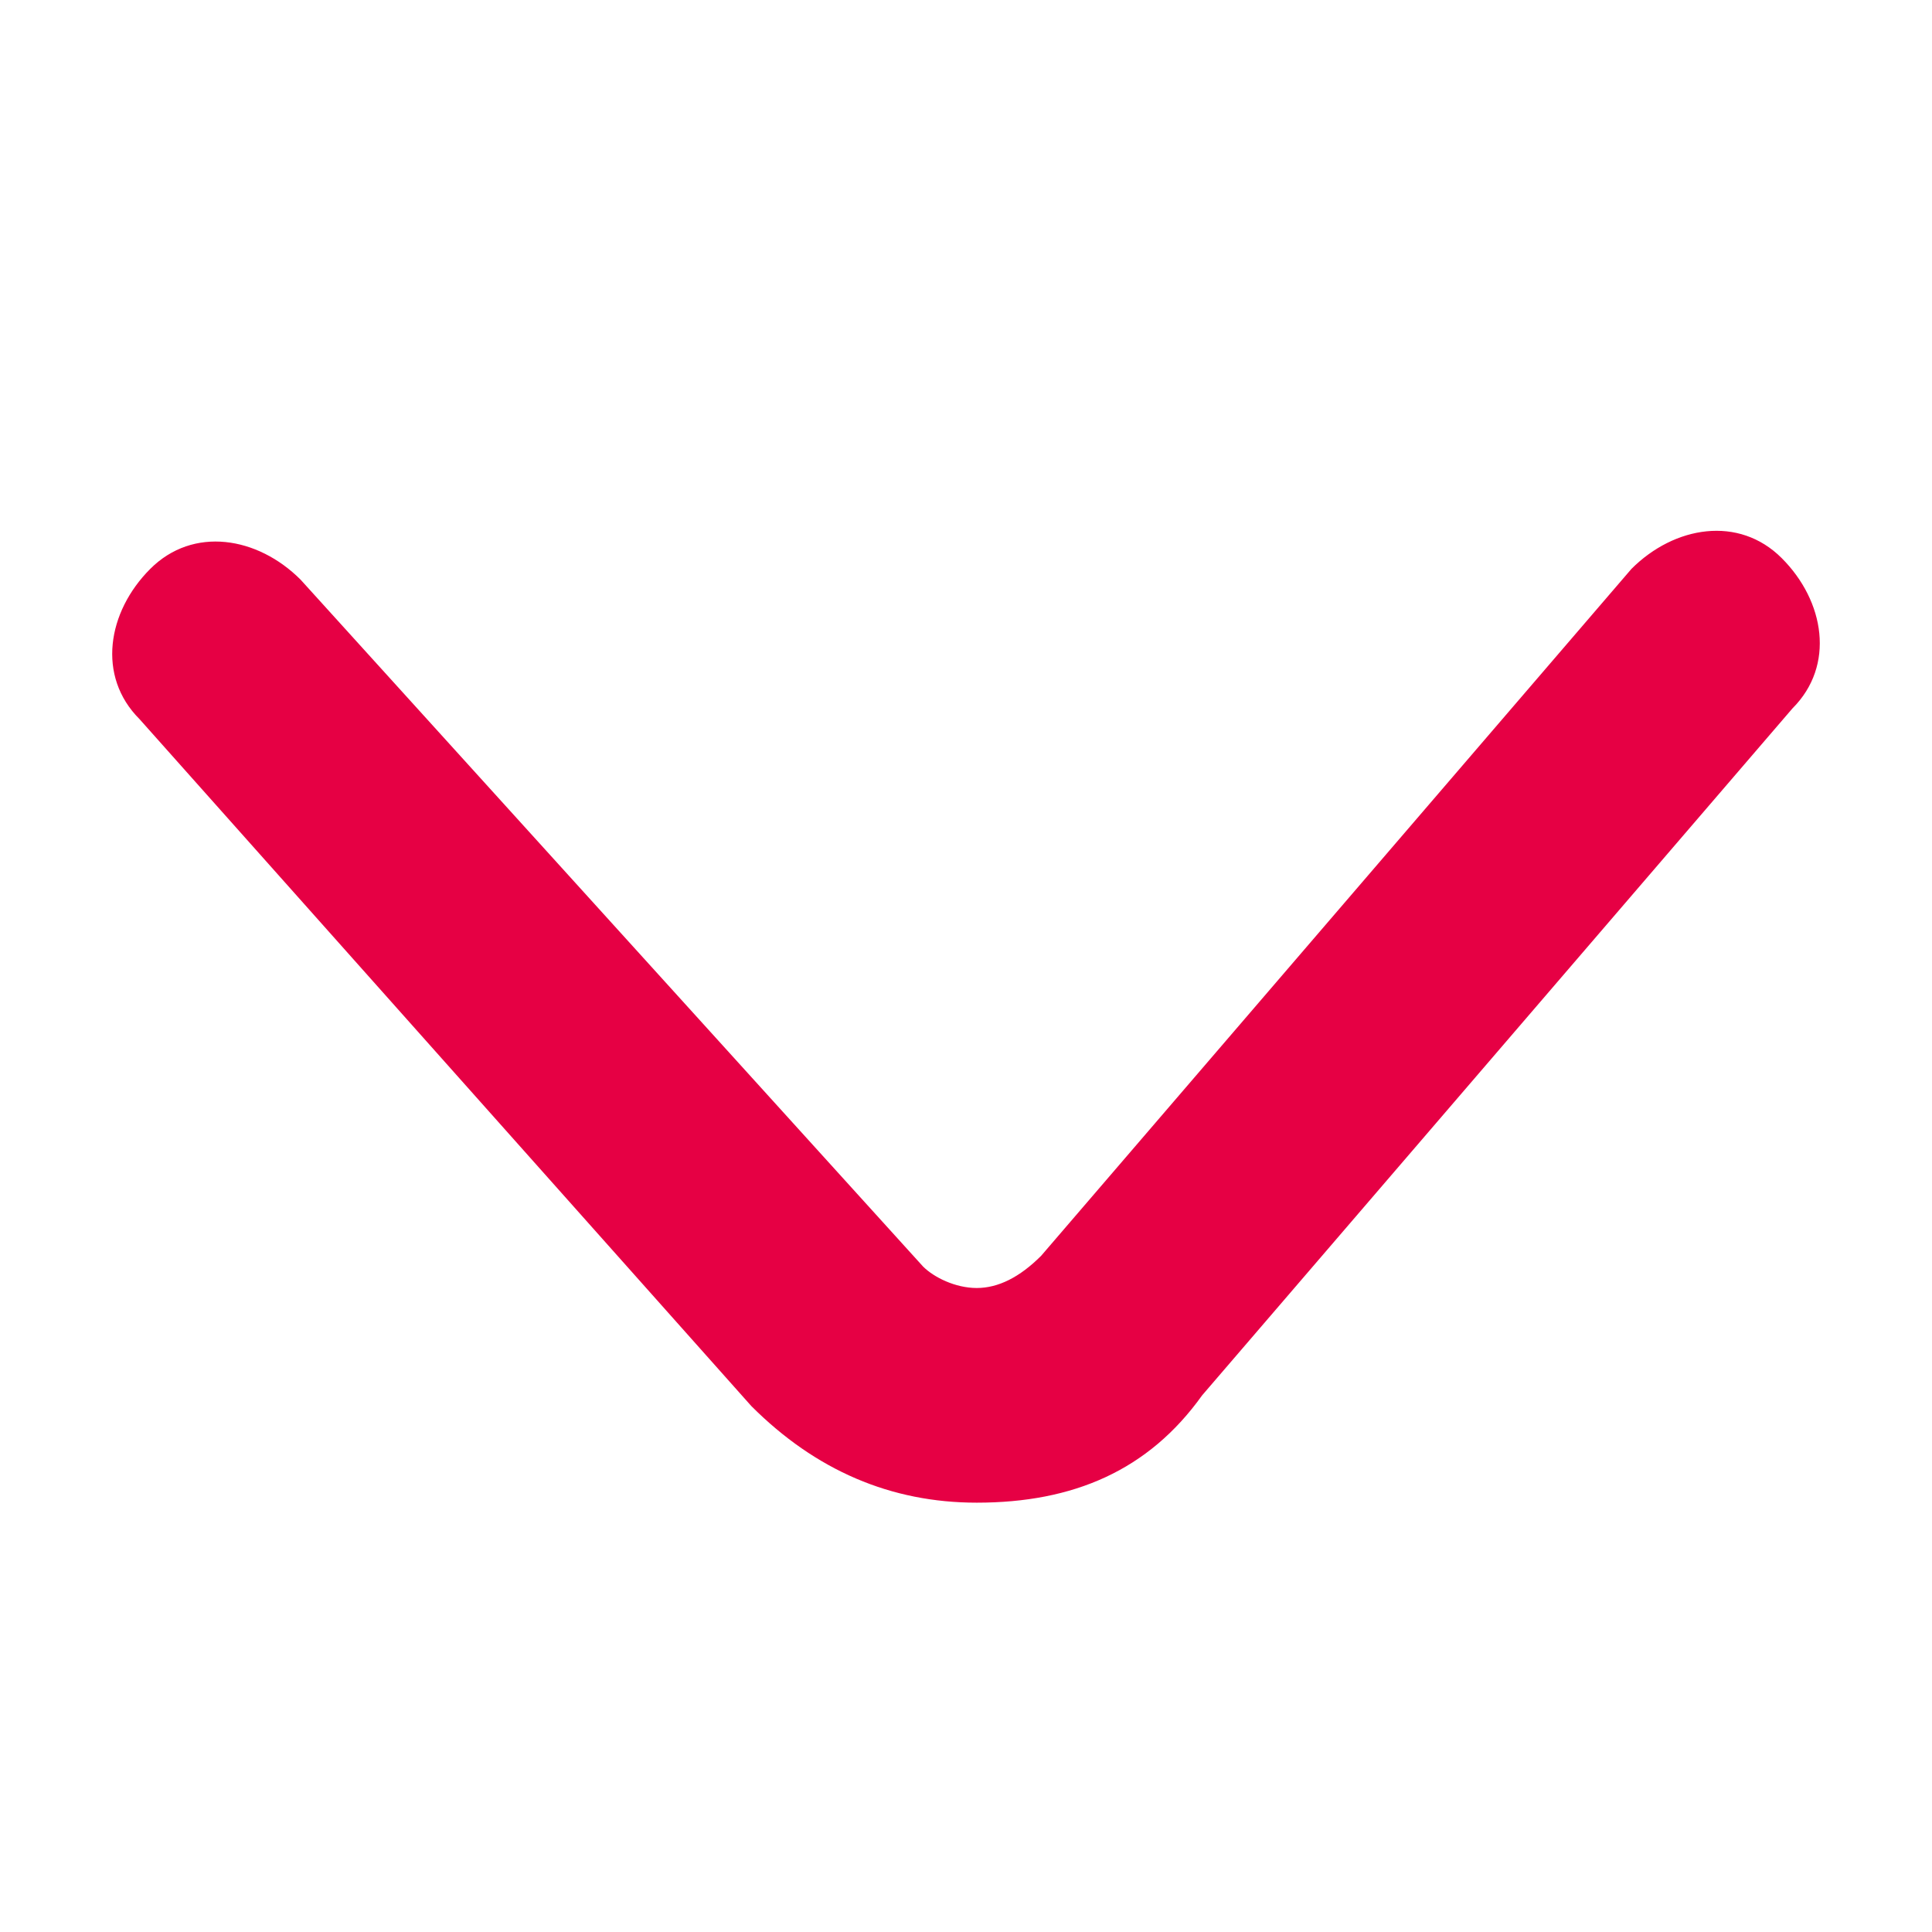
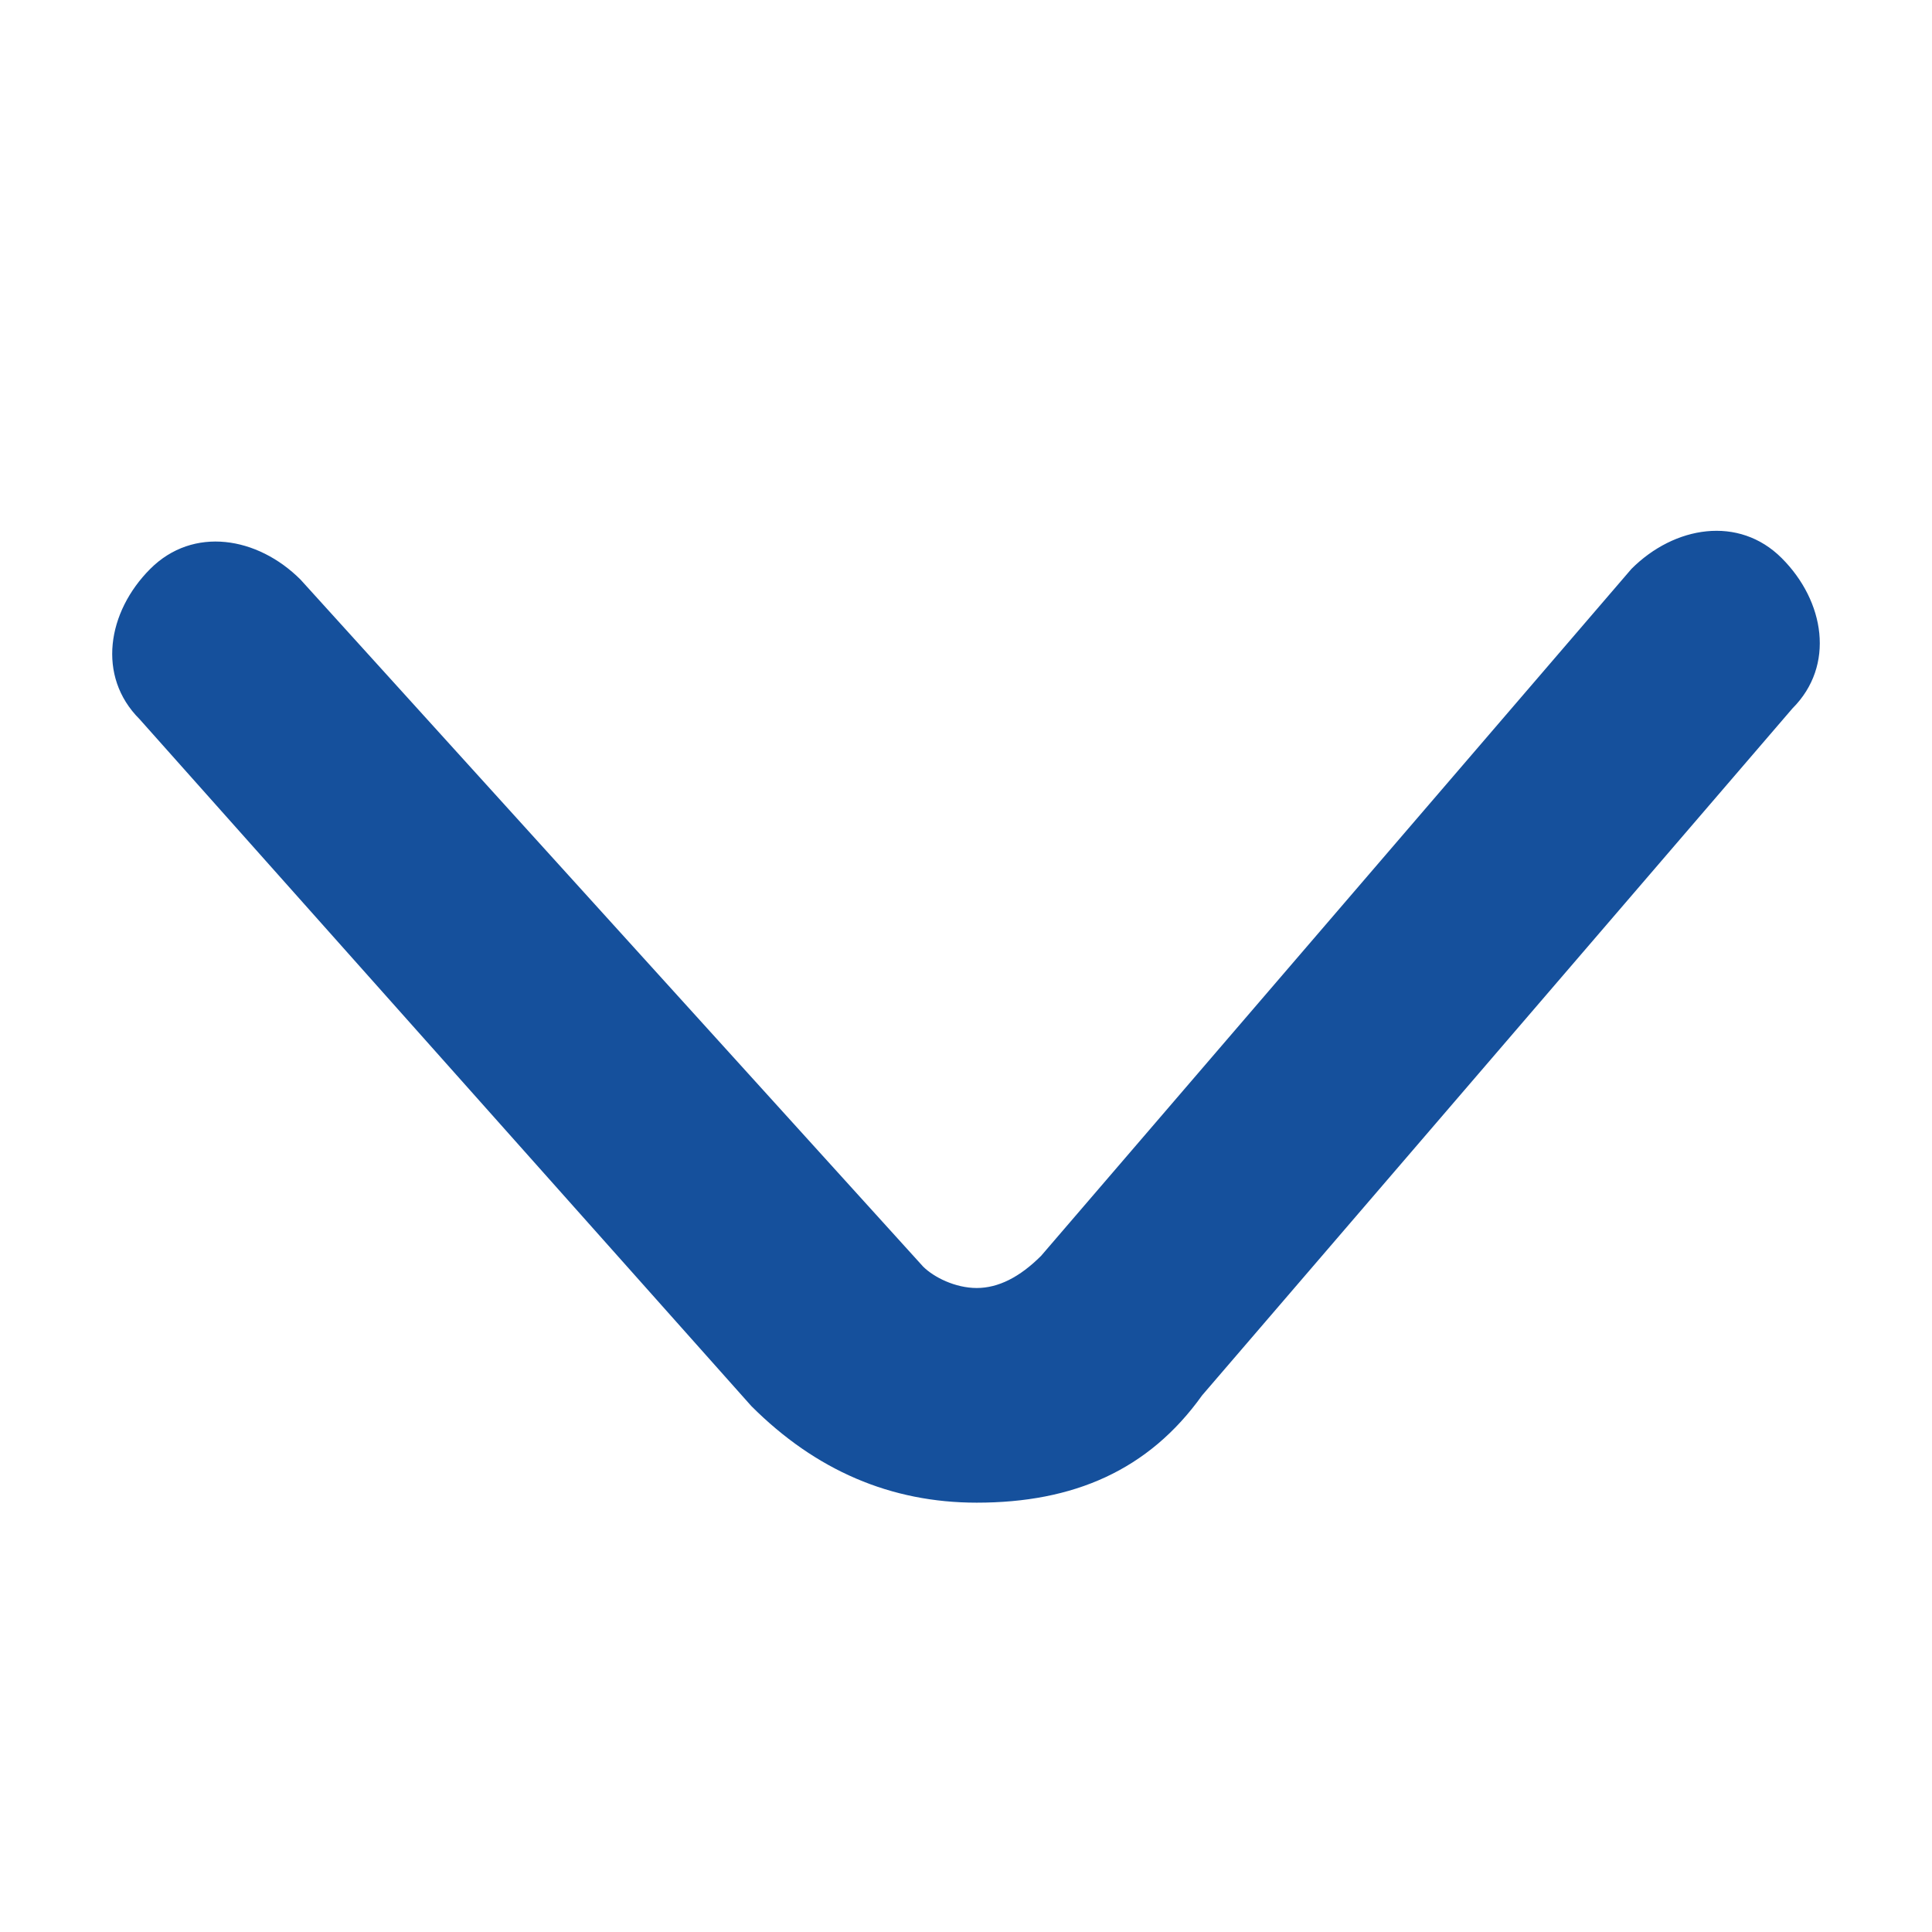
<svg xmlns="http://www.w3.org/2000/svg" t="1521171004039" class="icon" style="" viewBox="0 0 1024 1024" version="1.1" p-id="1887" width="200" height="200">
  <defs>
    <style type="text/css" />
  </defs>
-   <path d="M517.689 796.444c-45.511 0-85.333-17.067-119.467-51.2L73.956 381.156c-22.756-22.756-17.067-56.889 5.689-79.644 22.756-22.756 56.889-17.067 79.644 5.689l329.956 364.089c5.689 5.689 17.067 11.378 28.444 11.378s22.756-5.689 34.133-17.067l312.889-364.089c22.756-22.756 56.889-28.444 79.644-5.689 22.756 22.756 28.444 56.889 5.689 79.644L637.156 739.556c-28.444 39.822-68.267 56.889-119.467 56.889 5.689 0 0 0 0 0z" p-id="1888" fill="#e60044" />
+   <path d="M517.689 796.444c-45.511 0-85.333-17.067-119.467-51.2L73.956 381.156c-22.756-22.756-17.067-56.889 5.689-79.644 22.756-22.756 56.889-17.067 79.644 5.689l329.956 364.089c5.689 5.689 17.067 11.378 28.444 11.378s22.756-5.689 34.133-17.067l312.889-364.089c22.756-22.756 56.889-28.444 79.644-5.689 22.756 22.756 28.444 56.889 5.689 79.644L637.156 739.556c-28.444 39.822-68.267 56.889-119.467 56.889 5.689 0 0 0 0 0z" p-id="1888" fill="#15509c" />
</svg>
